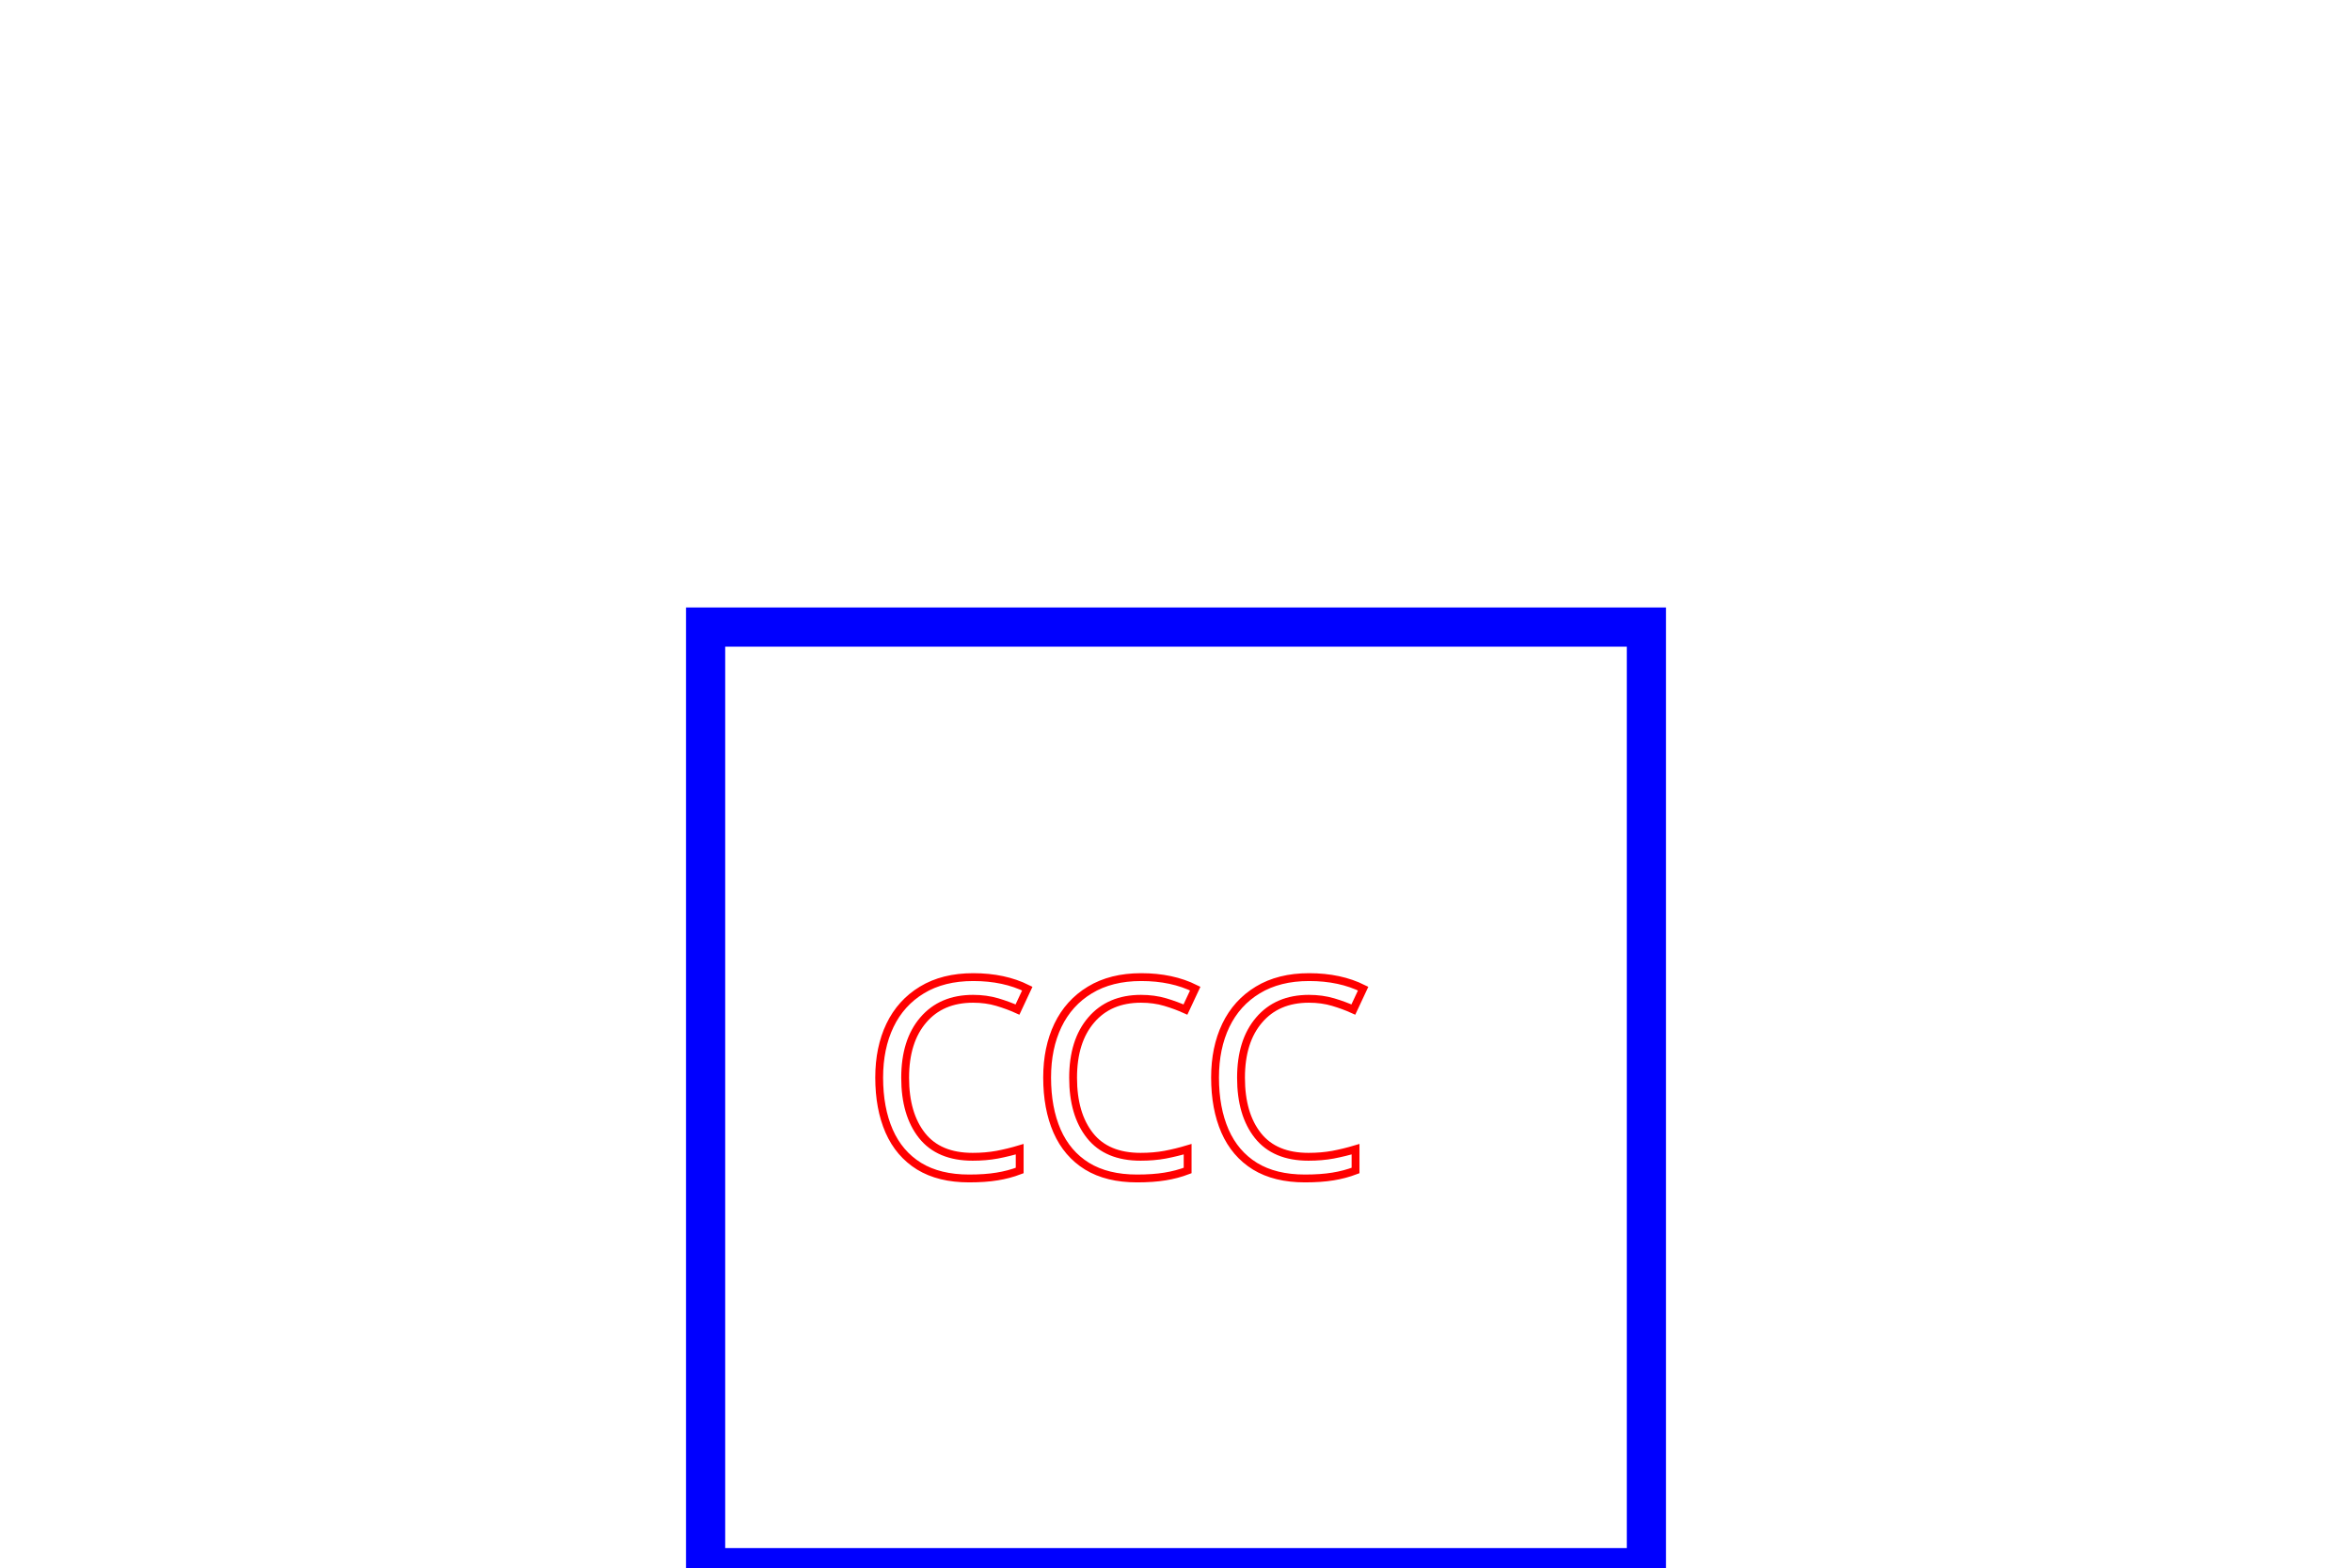
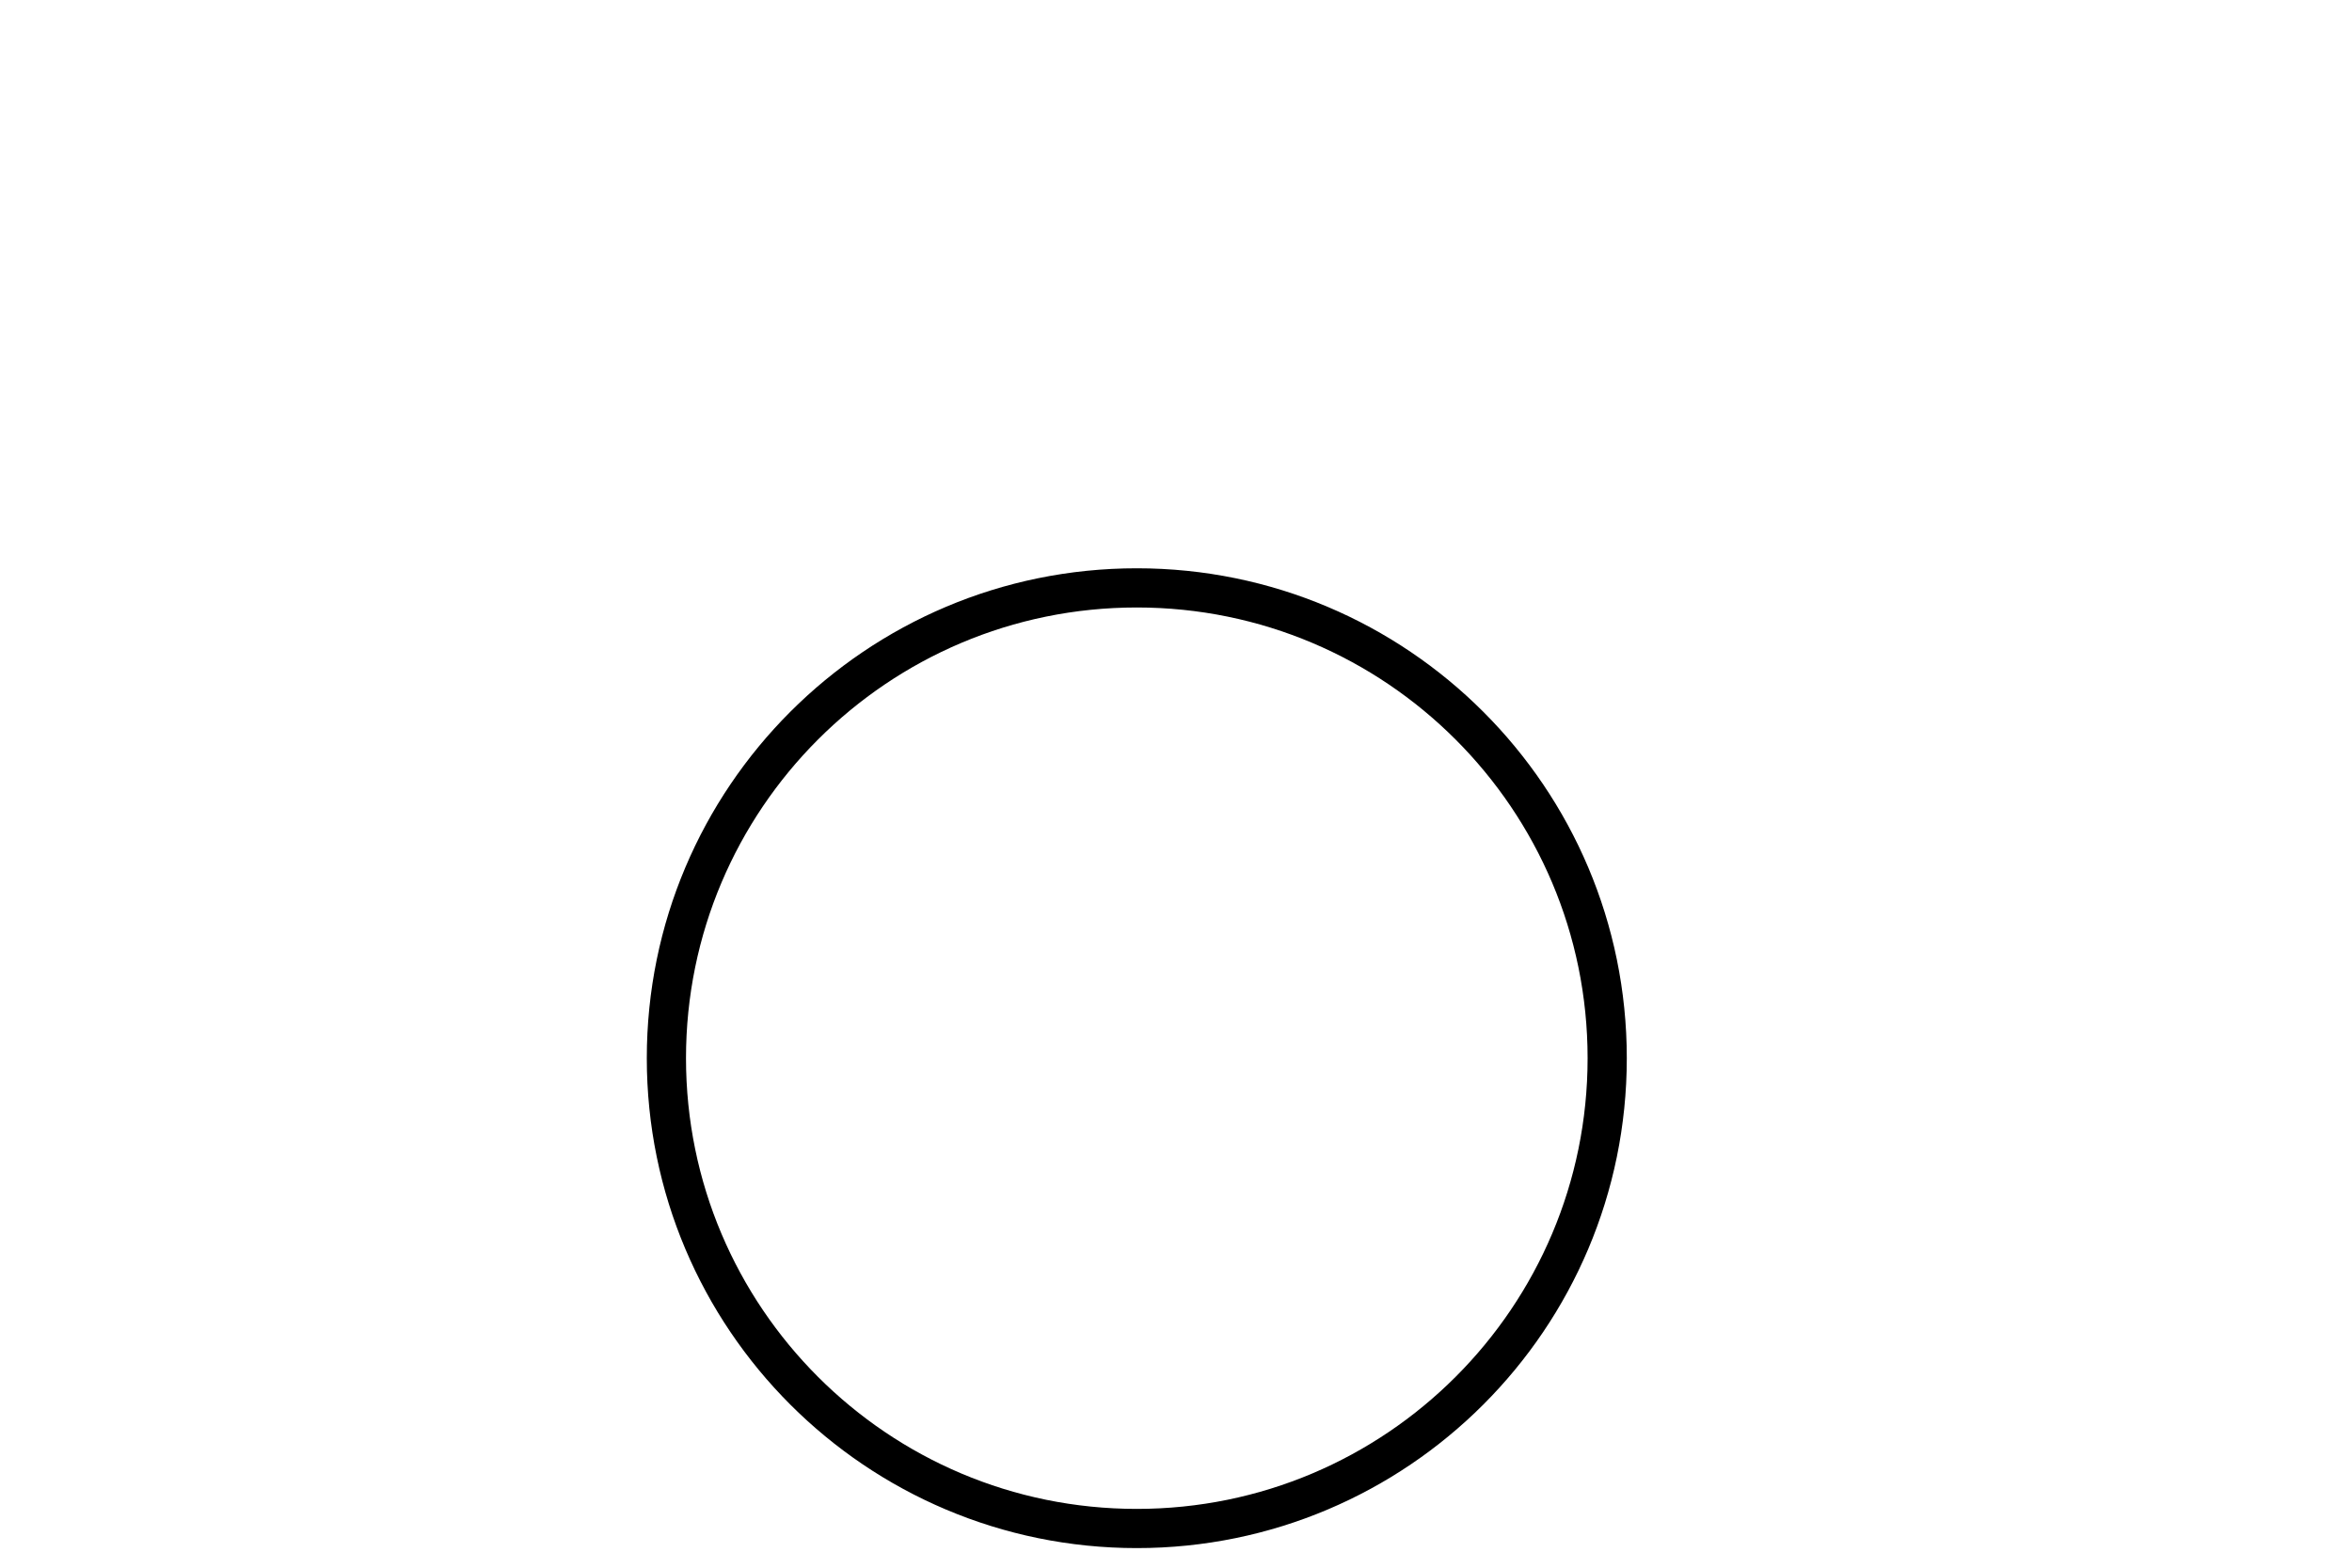
<svg xmlns="http://www.w3.org/2000/svg" width="300px" height="200px">
-   <rect x="90" y="80" width="120" height="120" stroke="Blue" fill="transparent" stroke-width="5" />
-   <text x="110" y="150" font-family="Verdana" font-size="35" stroke="Red" fill="transparent">CCC</text>
+   <circle cx="145" cy="135" r="60" stroke="black" fill="transparent" stroke-width="5" />
+   <text x="110" y="150" font-family="Verdana" font-size="35" stroke="black" fill="transparent" />
</svg>
